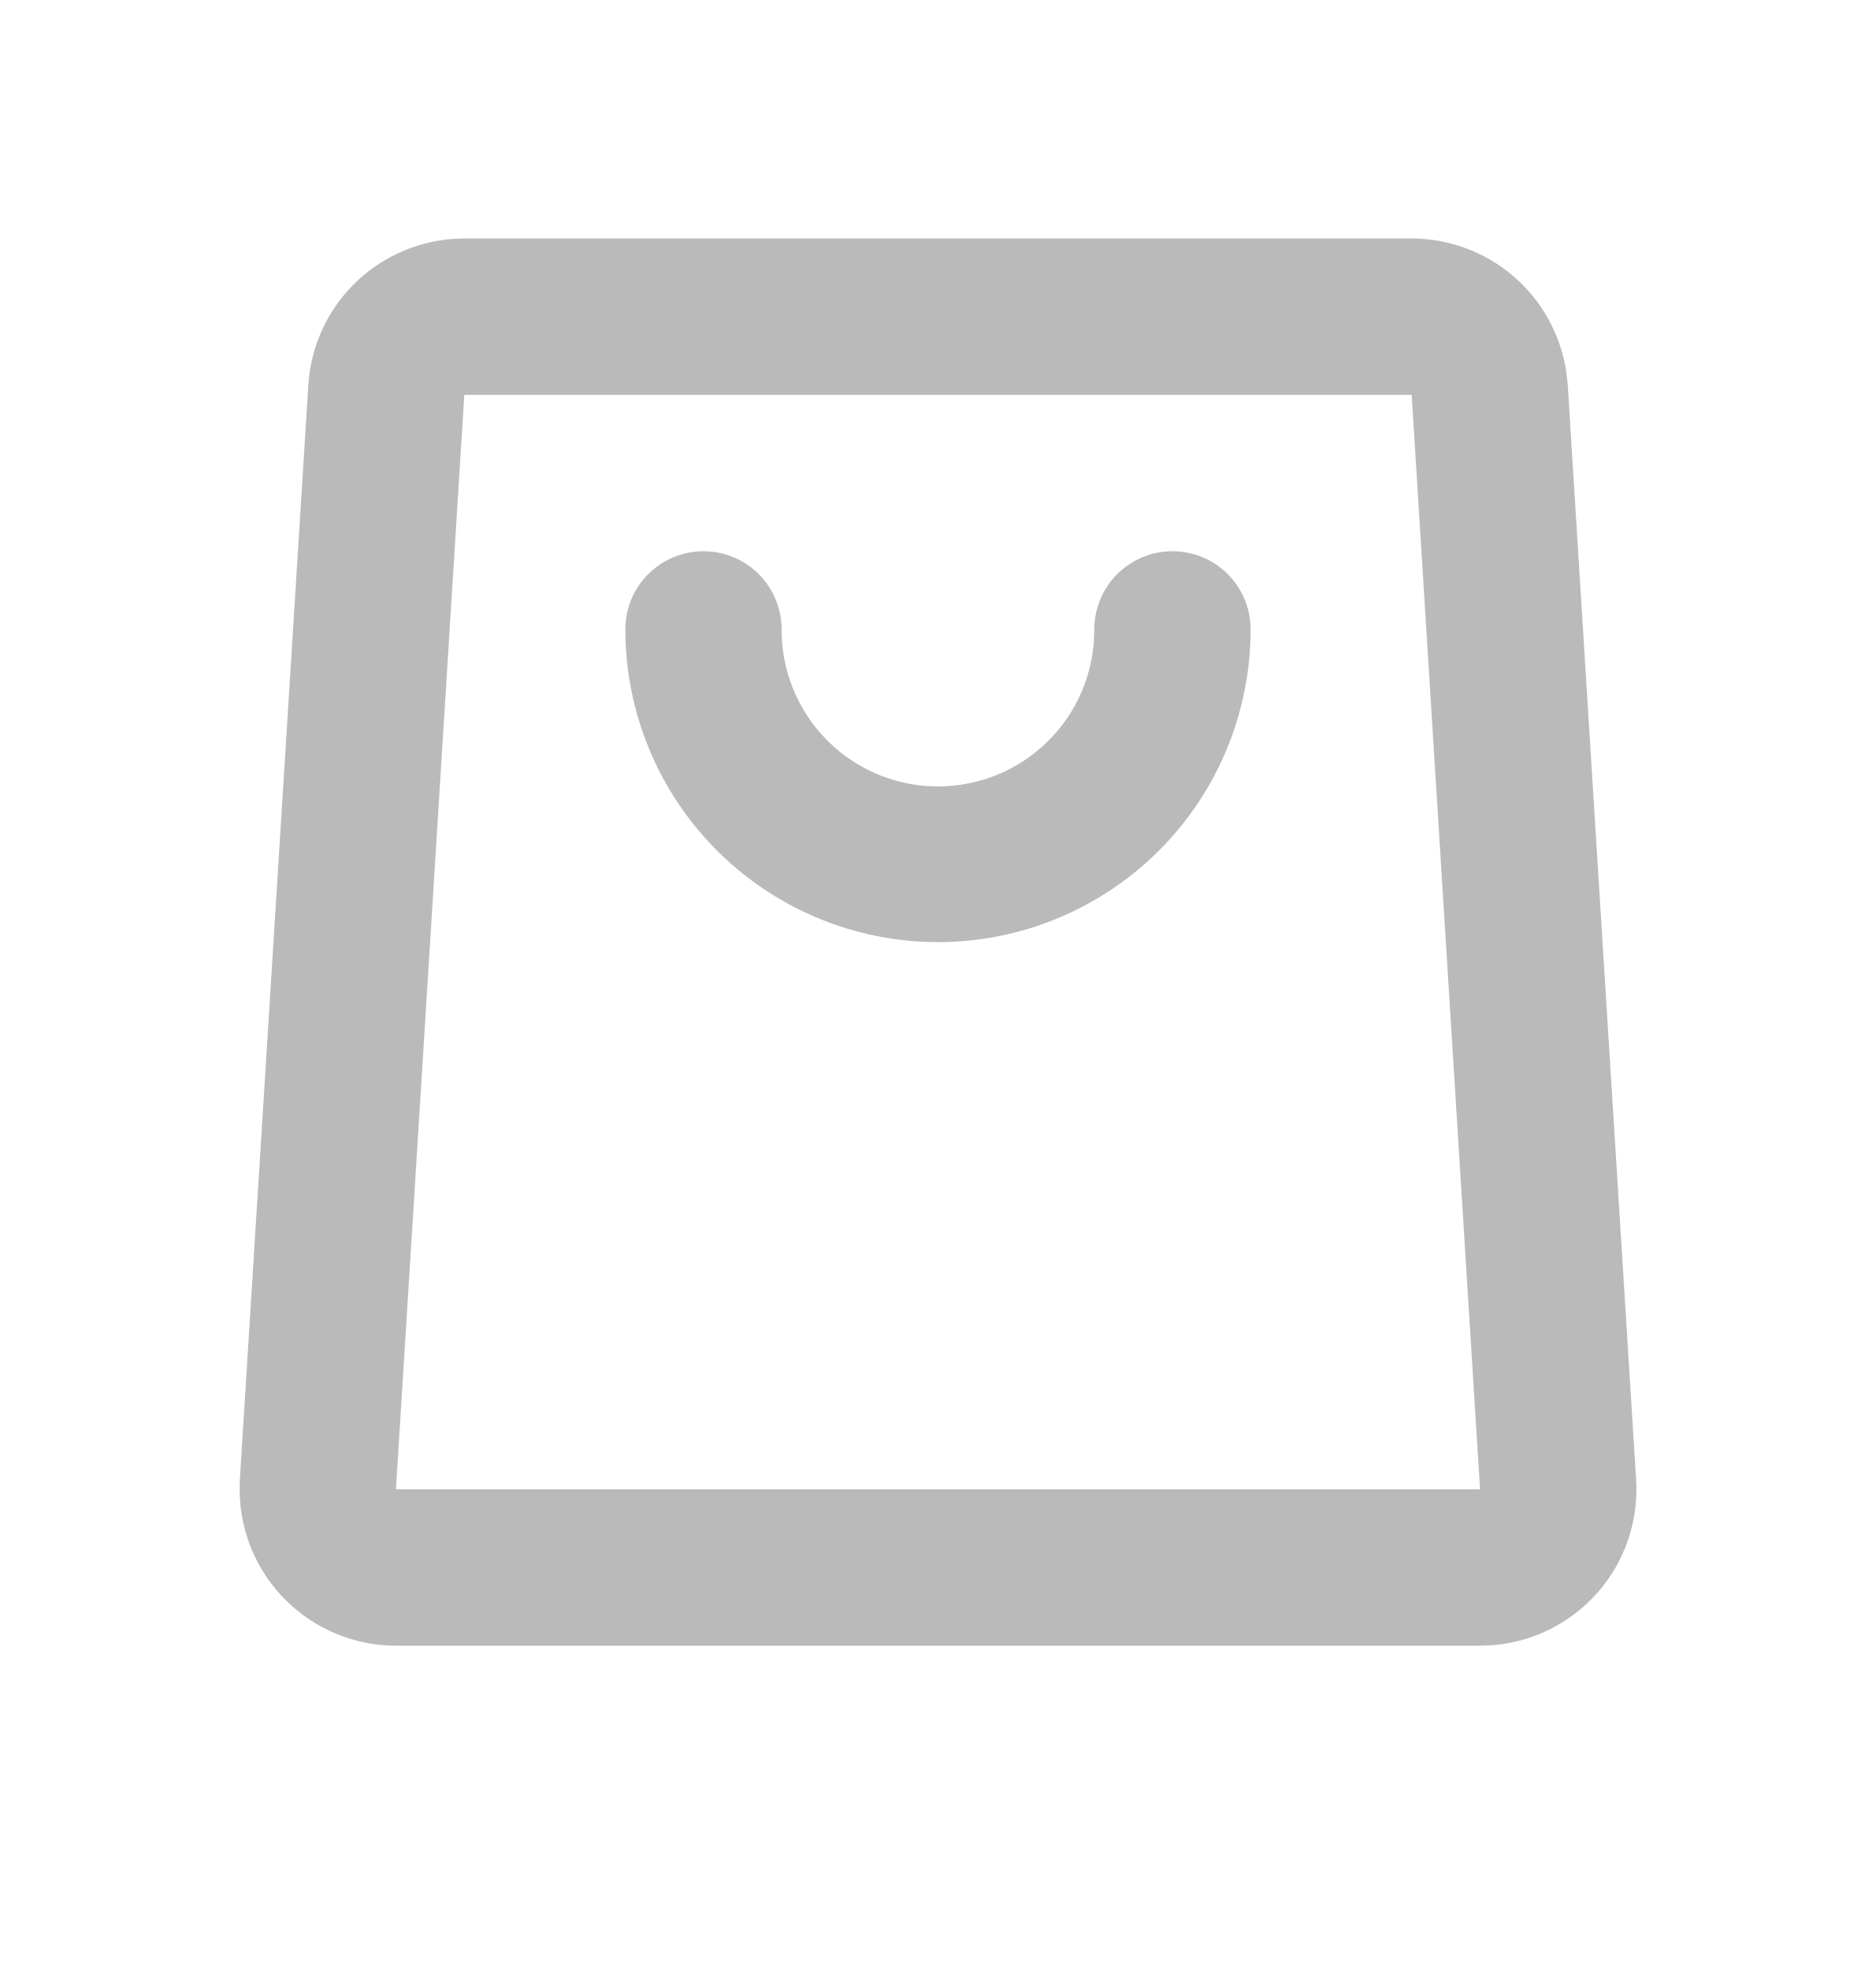
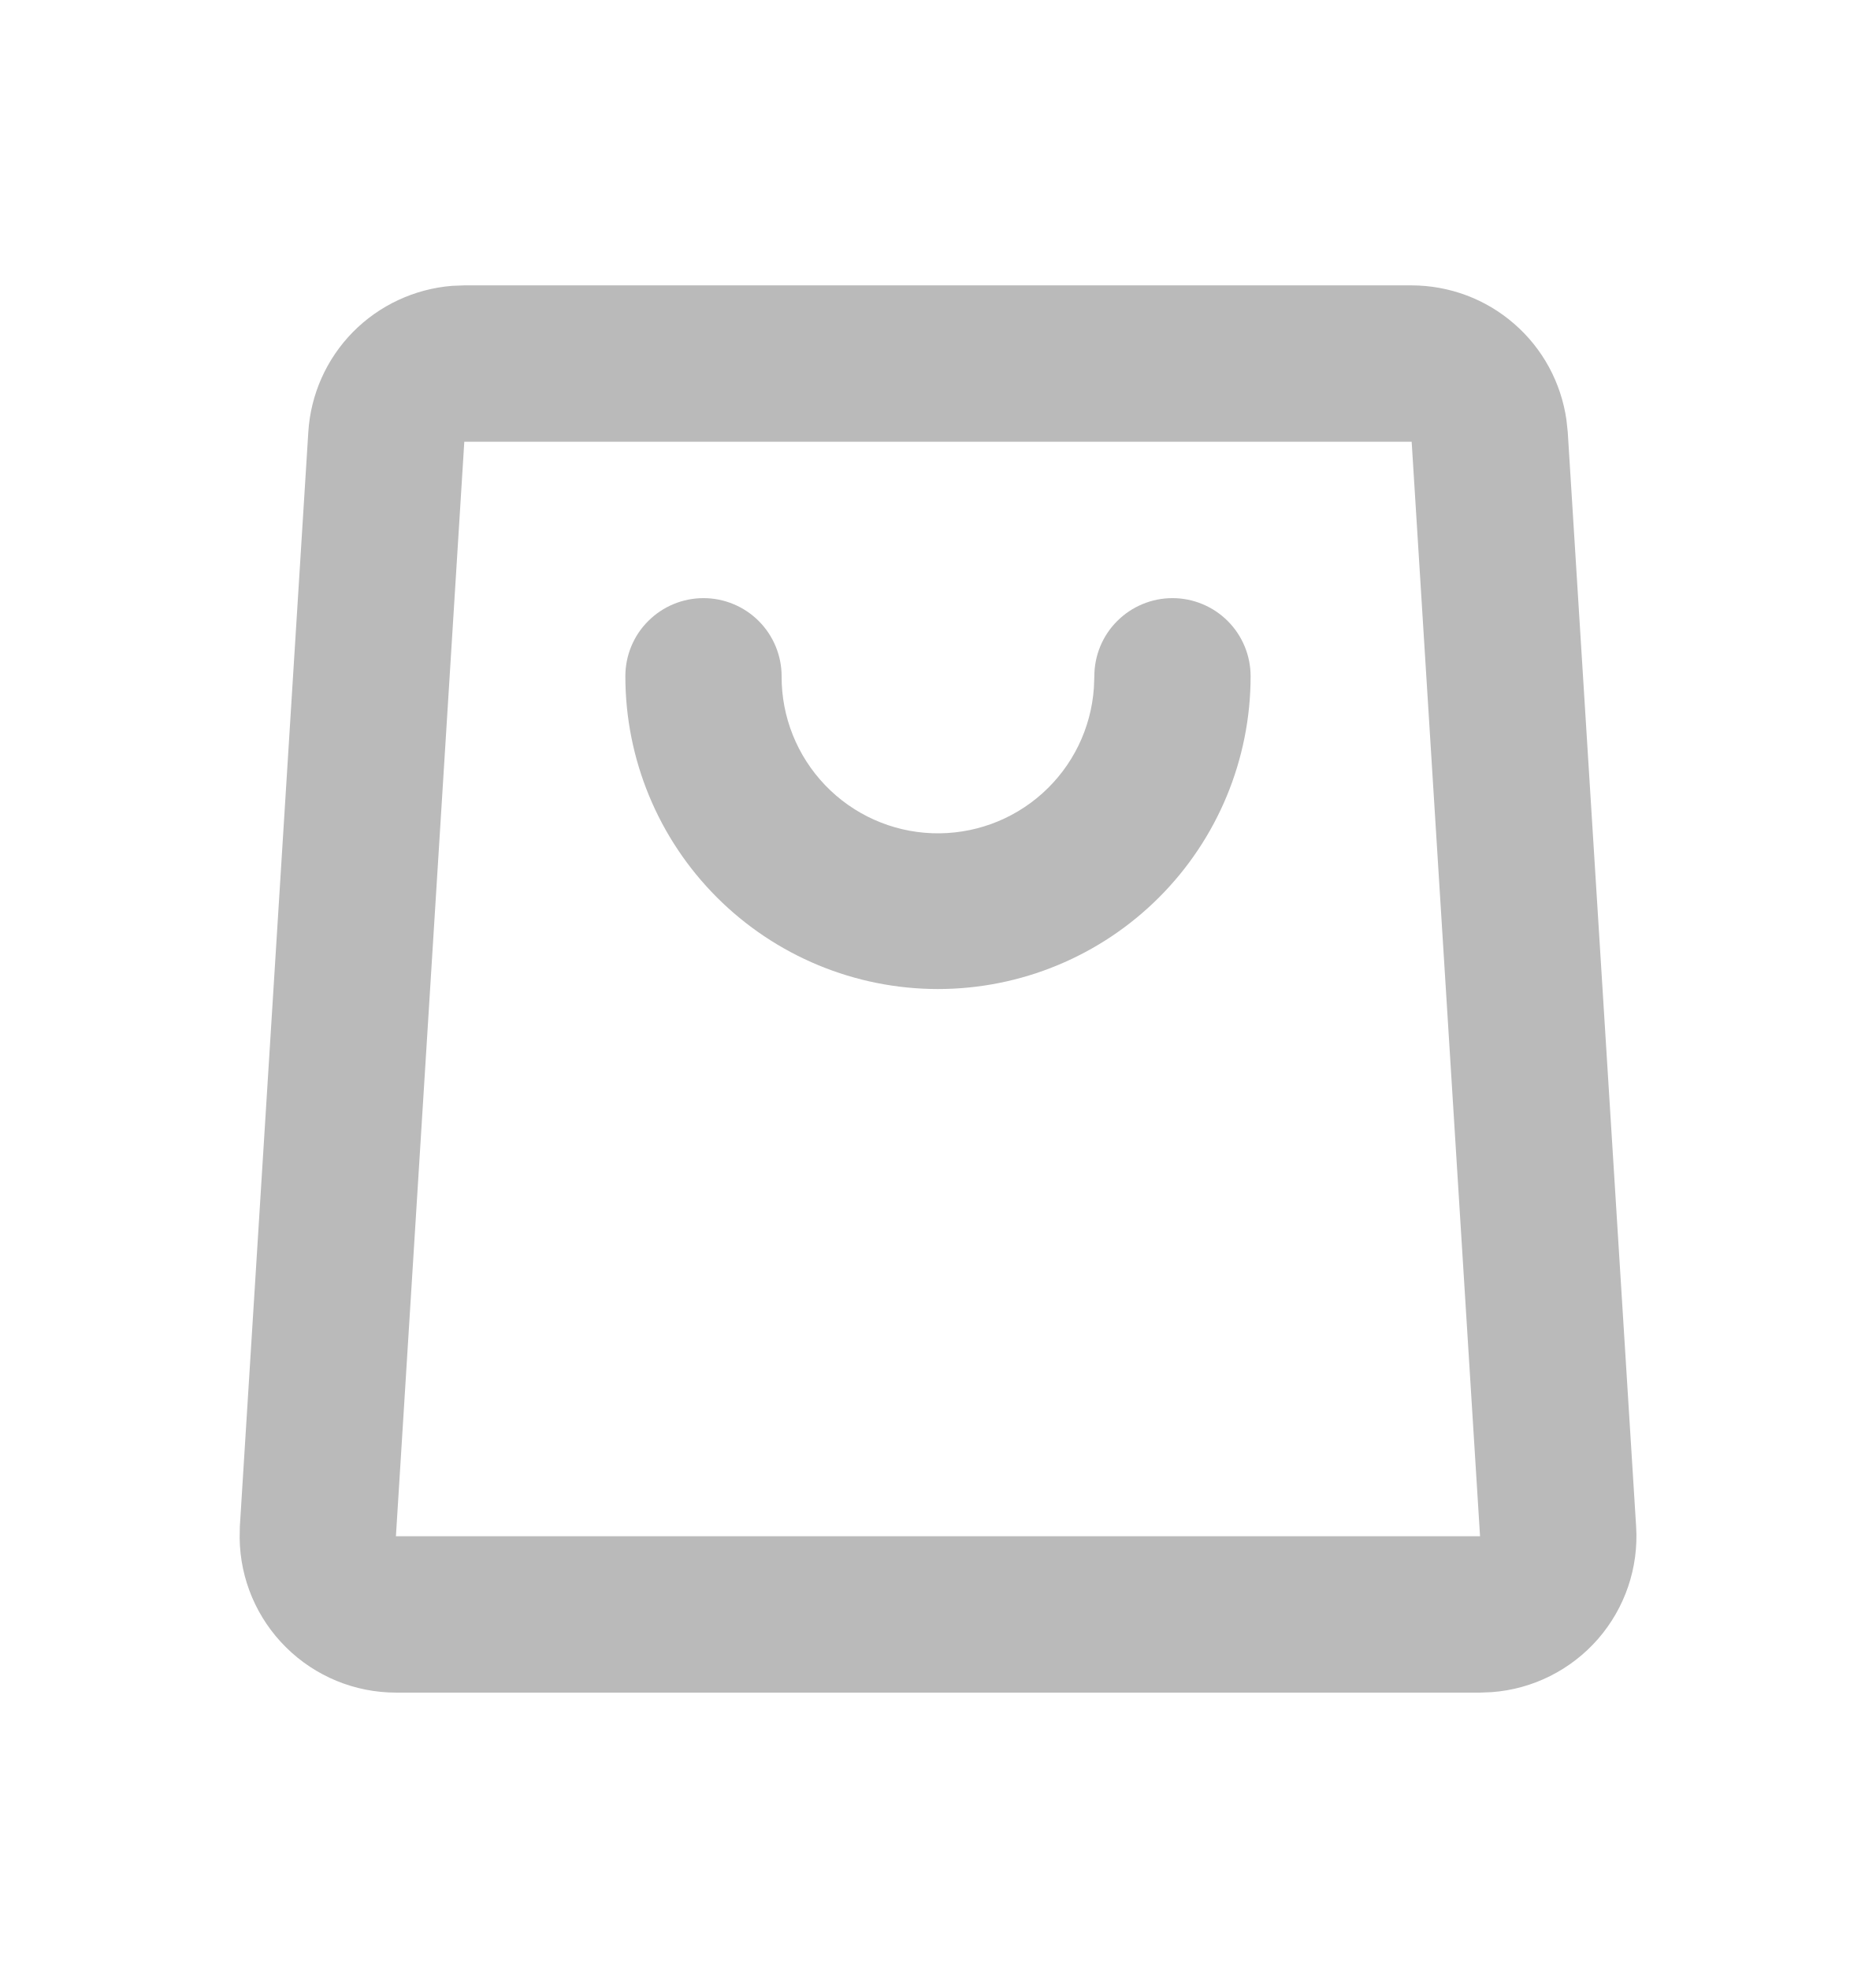
<svg xmlns="http://www.w3.org/2000/svg" width="20" height="21" viewBox="0 0 20 21" fill="none">
-   <path d="M15.05 2.542C15.451 2.543 15.839 2.687 16.142 2.951C16.446 3.214 16.643 3.578 16.7 3.975L16.714 4.105L17.443 15.772C17.471 16.209 17.325 16.64 17.037 16.971C16.748 17.302 16.341 17.506 15.904 17.538L15.779 17.543H4.222C3.783 17.543 3.362 17.37 3.05 17.061C2.738 16.753 2.56 16.334 2.555 15.896L2.557 15.772L3.287 4.105C3.312 3.704 3.481 3.326 3.762 3.04C4.044 2.754 4.42 2.579 4.82 2.547L4.95 2.542H15.05ZM15.05 4.209H4.95L4.221 15.876H15.779L15.05 4.209ZM12.5 5.876C12.721 5.876 12.933 5.964 13.089 6.12C13.245 6.276 13.333 6.488 13.333 6.709C13.333 7.593 12.982 8.441 12.357 9.066C11.732 9.691 10.884 10.043 10 10.043C9.116 10.043 8.268 9.691 7.643 9.066C7.018 8.441 6.667 7.593 6.667 6.709C6.667 6.488 6.754 6.276 6.911 6.12C7.067 5.964 7.279 5.876 7.5 5.876C7.721 5.876 7.933 5.964 8.089 6.12C8.245 6.276 8.333 6.488 8.333 6.709C8.331 7.142 8.498 7.558 8.797 7.87C9.096 8.182 9.505 8.366 9.937 8.382C10.37 8.398 10.791 8.246 11.113 7.957C11.435 7.668 11.632 7.266 11.662 6.834L11.667 6.709C11.667 6.488 11.754 6.276 11.911 6.12C12.067 5.964 12.279 5.876 12.5 5.876Z" fill="#BABABA" />
+   <path d="M15.05 3.042C15.451 3.043 15.839 3.187 16.142 3.451C16.446 3.714 16.643 4.078 16.7 4.475L16.714 4.605L17.443 16.272C17.471 16.709 17.325 17.14 17.037 17.471C16.748 17.802 16.341 18.006 15.904 18.038L15.779 18.043H4.222C3.783 18.043 3.362 17.87 3.05 17.561C2.738 17.253 2.56 16.834 2.555 16.396L2.557 16.272L3.287 4.605C3.312 4.204 3.481 3.826 3.762 3.54C4.044 3.254 4.42 3.079 4.82 3.047L4.95 3.042H15.05ZM15.05 4.709H4.95L4.221 16.376H15.779L15.05 4.709ZM12.5 6.376C12.721 6.376 12.933 6.464 13.089 6.62C13.245 6.776 13.333 6.988 13.333 7.209C13.333 8.093 12.982 8.941 12.357 9.566C11.732 10.191 10.884 10.543 10 10.543C9.116 10.543 8.268 10.191 7.643 9.566C7.018 8.941 6.667 8.093 6.667 7.209C6.667 6.988 6.754 6.776 6.911 6.62C7.067 6.464 7.279 6.376 7.5 6.376C7.721 6.376 7.933 6.464 8.089 6.62C8.245 6.776 8.333 6.988 8.333 7.209C8.331 7.642 8.498 8.058 8.797 8.37C9.096 8.682 9.505 8.866 9.937 8.882C10.37 8.898 10.791 8.746 11.113 8.457C11.435 8.168 11.632 7.766 11.662 7.334L11.667 7.209C11.667 6.988 11.754 6.776 11.911 6.62C12.067 6.464 12.279 6.376 12.5 6.376Z" fill="#BABABA" />
</svg>
